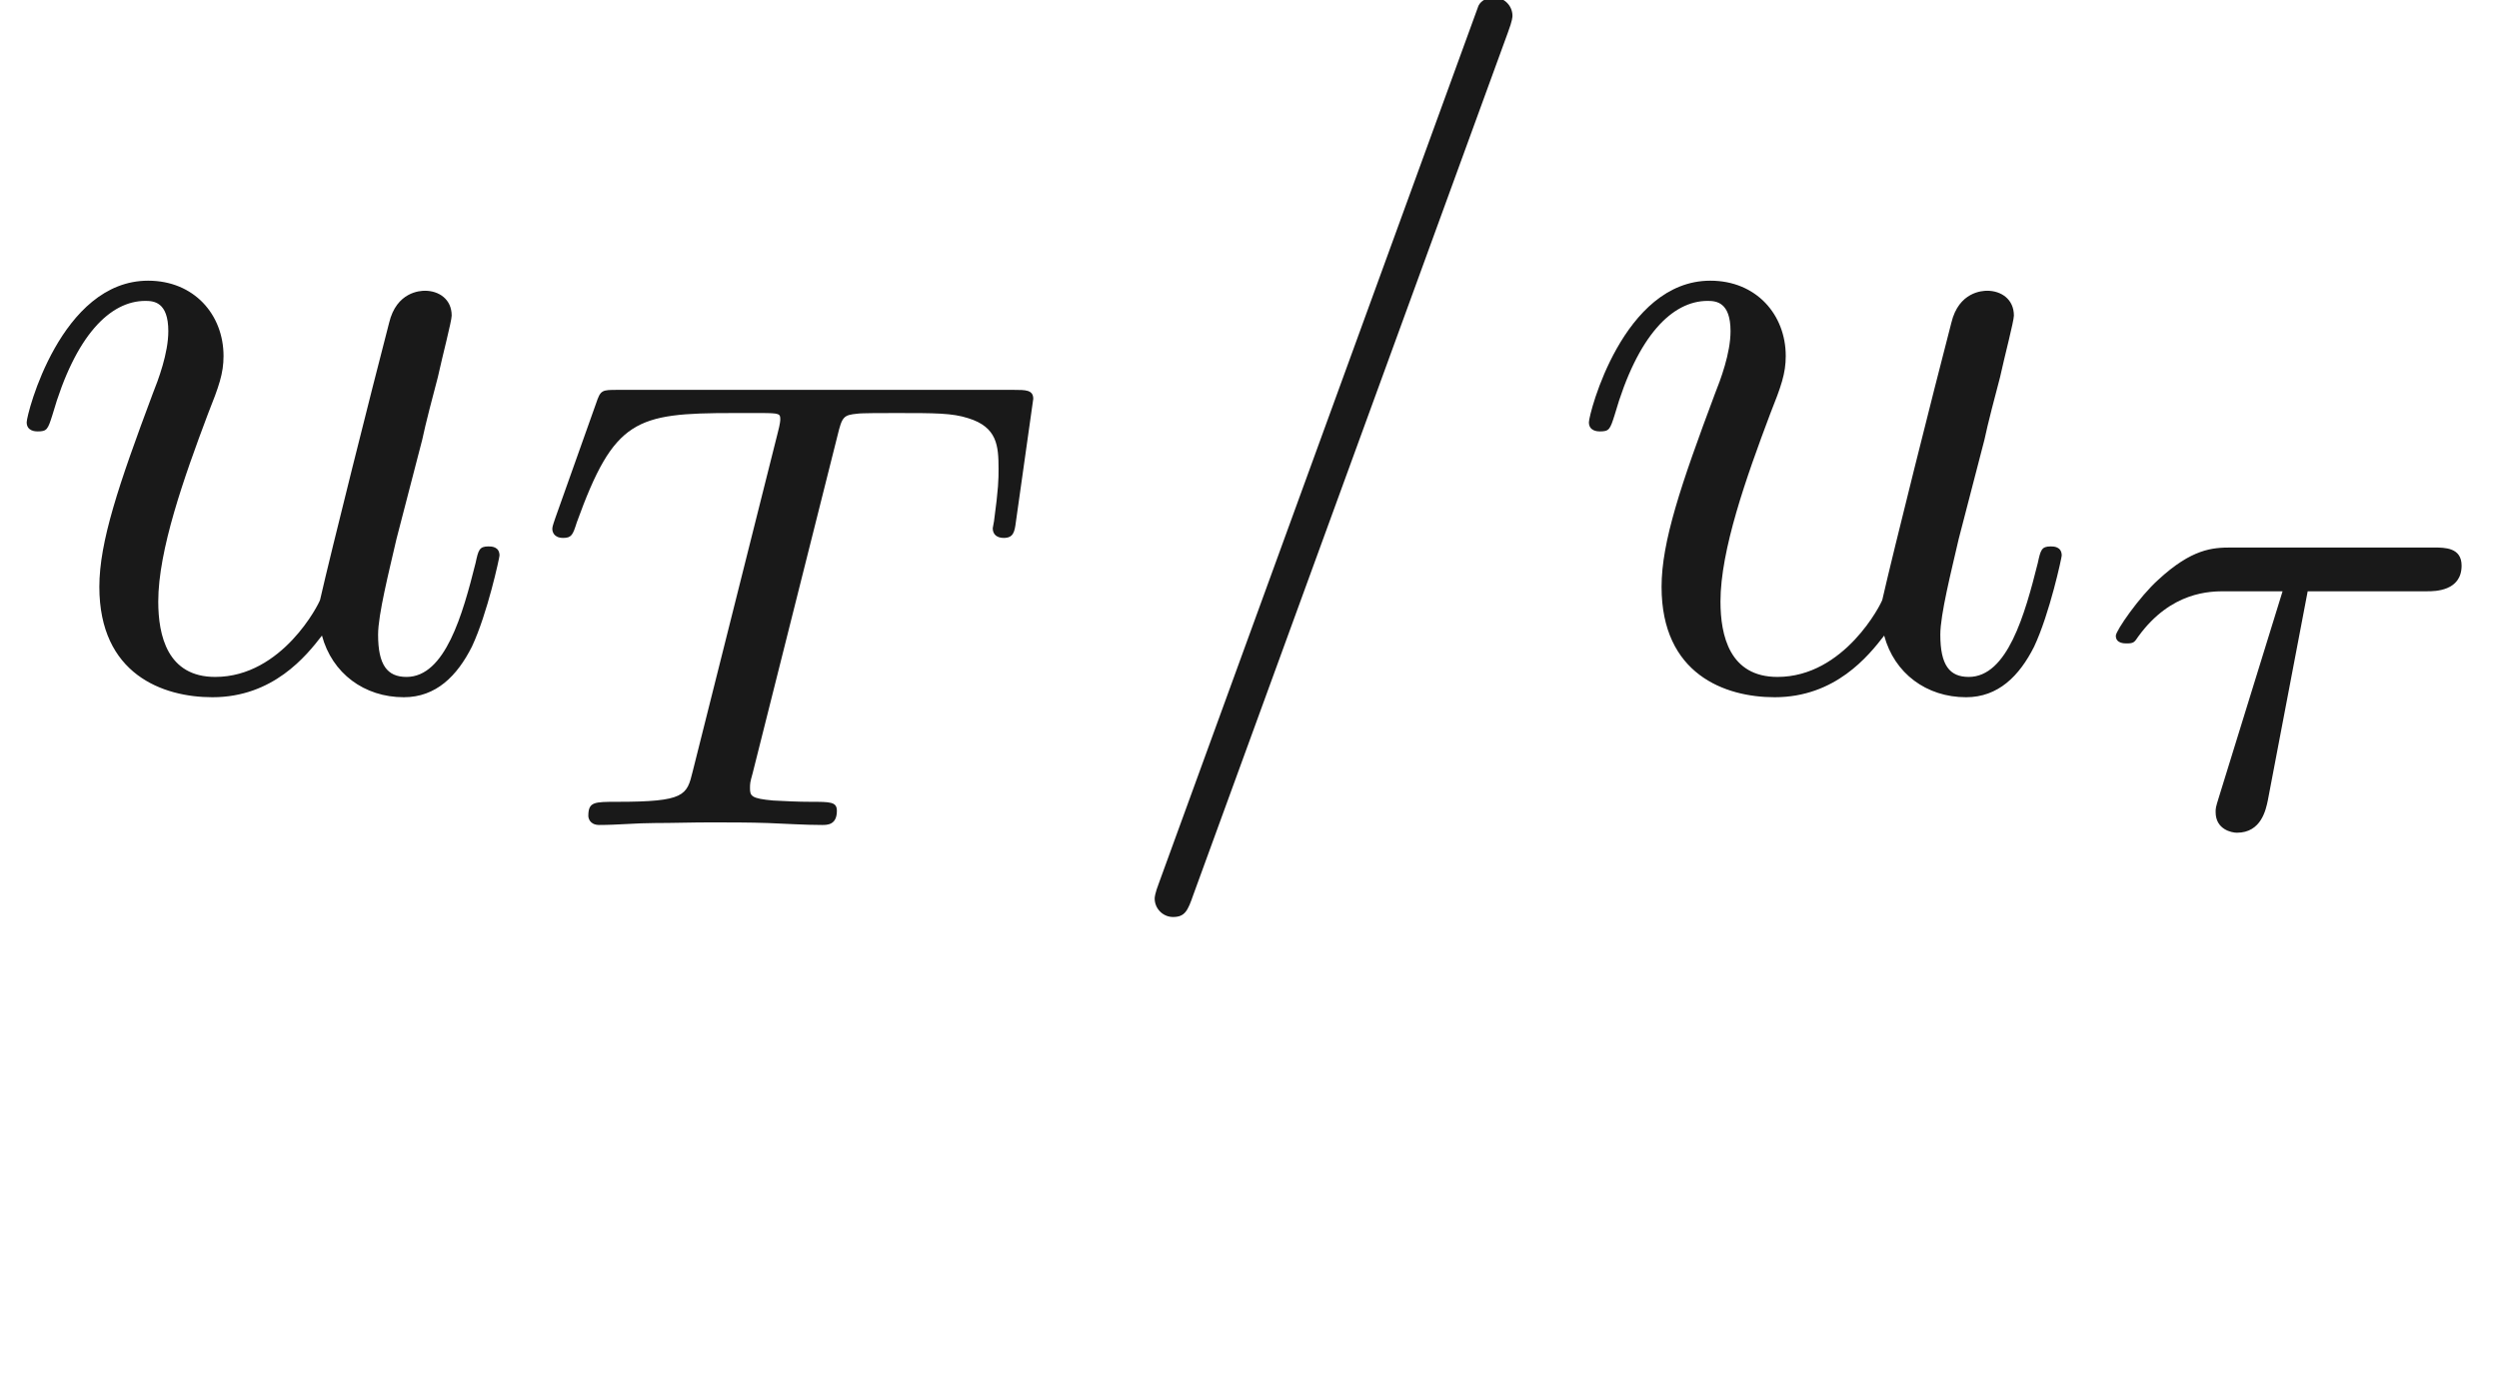
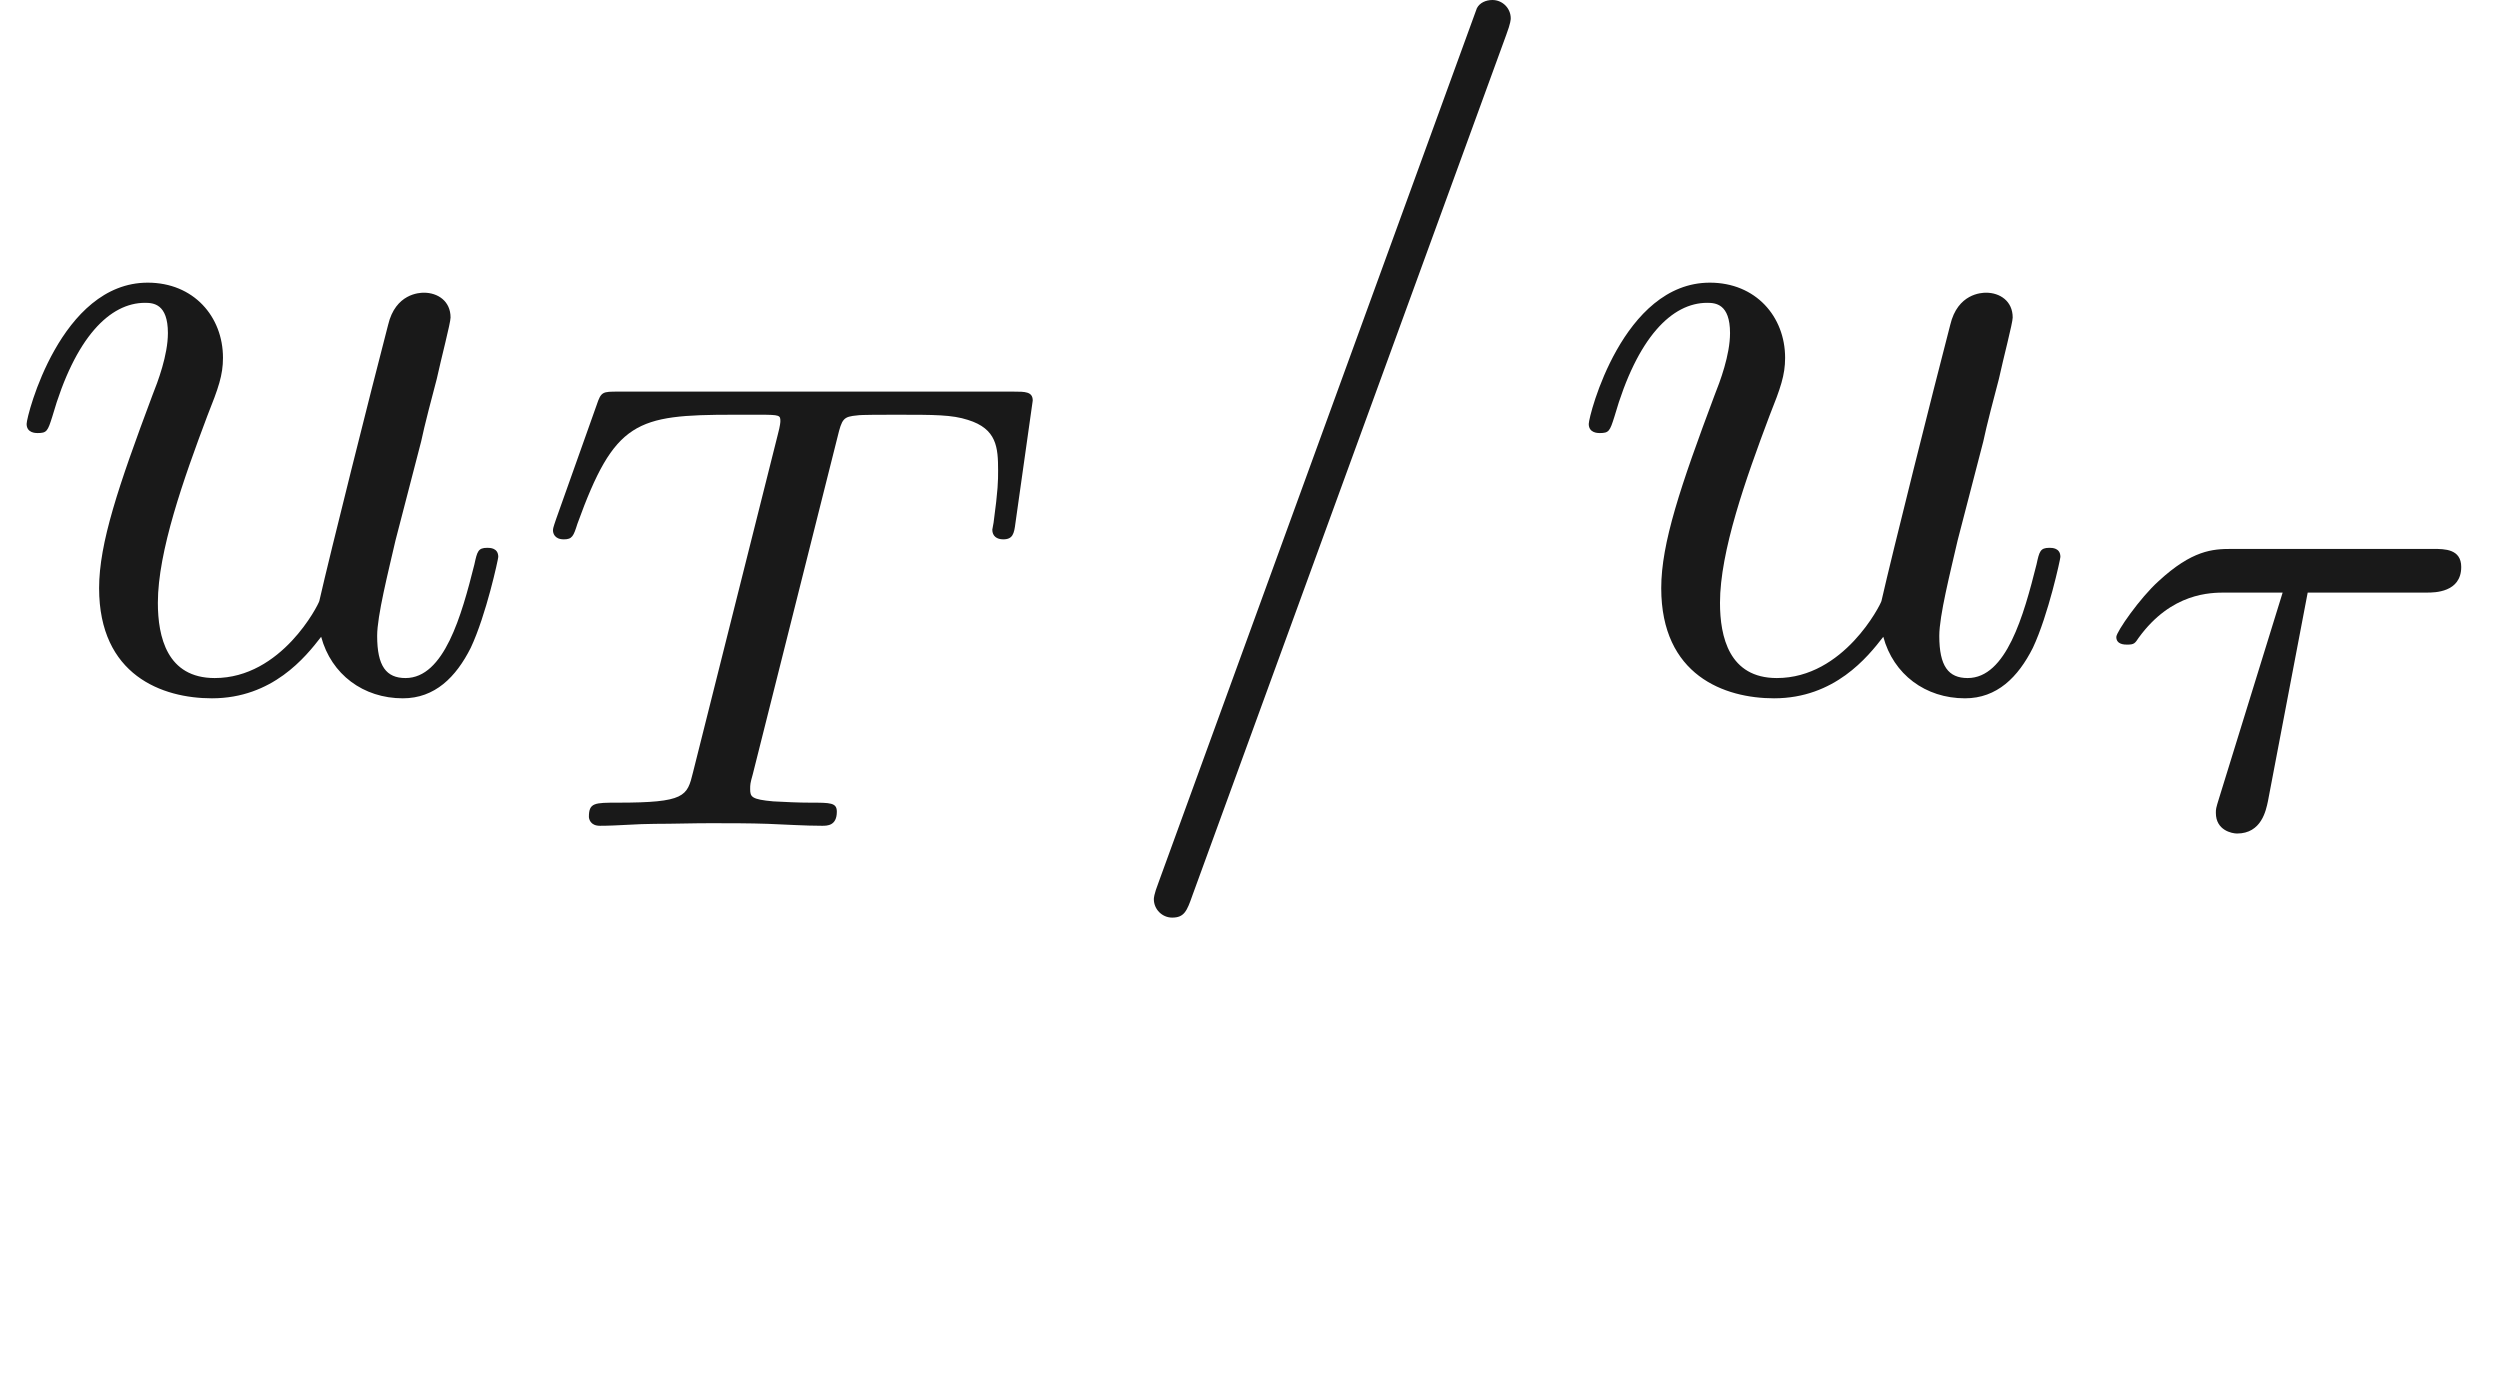
- <svg xmlns="http://www.w3.org/2000/svg" xmlns:ns1="http://github.com/leegao/readme2tex/" xmlns:xlink="http://www.w3.org/1999/xlink" height="14.888pt" ns1:offset="2.48132" version="1.1" viewBox="-52.093 -69.481 27.066 14.888" width="27.066pt">
+ <svg xmlns="http://www.w3.org/2000/svg" xmlns:ns1="http://github.com/leegao/readme2tex/" xmlns:xlink="http://www.w3.org/1999/xlink" height="14.944pt" ns1:offset="2.49064" version="1.1" viewBox="-52.075 -69.509 27.144 14.944" width="27.144pt">
  <defs>
    <path d="M4.374 -7.093C4.423 -7.223 4.423 -7.263 4.423 -7.273C4.423 -7.382 4.334 -7.472 4.224 -7.472C4.154 -7.472 4.085 -7.442 4.055 -7.382L0.598 2.112C0.548 2.242 0.548 2.281 0.548 2.291C0.548 2.401 0.638 2.491 0.747 2.491C0.877 2.491 0.907 2.421 0.966 2.252L4.374 -7.093Z" id="g0-61" />
    <path d="M3.487 -0.558C3.597 -0.149 3.945 0.11 4.374 0.11C4.722 0.11 4.951 -0.12 5.111 -0.438C5.28 -0.797 5.41 -1.405 5.41 -1.425C5.41 -1.524 5.32 -1.524 5.29 -1.524C5.191 -1.524 5.181 -1.484 5.151 -1.345C5.011 -0.787 4.822 -0.11 4.403 -0.11C4.194 -0.11 4.095 -0.239 4.095 -0.568C4.095 -0.787 4.214 -1.255 4.294 -1.604L4.573 -2.68C4.603 -2.829 4.702 -3.208 4.742 -3.357C4.792 -3.587 4.892 -3.965 4.892 -4.025C4.892 -4.204 4.752 -4.294 4.603 -4.294C4.553 -4.294 4.294 -4.284 4.214 -3.945C4.025 -3.218 3.587 -1.474 3.467 -0.946C3.457 -0.907 3.059 -0.11 2.331 -0.11C1.813 -0.11 1.714 -0.558 1.714 -0.927C1.714 -1.484 1.993 -2.271 2.252 -2.959C2.371 -3.258 2.421 -3.397 2.421 -3.587C2.421 -4.035 2.102 -4.403 1.604 -4.403C0.658 -4.403 0.289 -2.959 0.289 -2.869C0.289 -2.77 0.389 -2.77 0.408 -2.77C0.508 -2.77 0.518 -2.79 0.568 -2.949C0.817 -3.816 1.196 -4.184 1.574 -4.184C1.664 -4.184 1.823 -4.174 1.823 -3.856C1.823 -3.616 1.714 -3.328 1.654 -3.178C1.285 -2.192 1.076 -1.574 1.076 -1.086C1.076 -0.139 1.763 0.11 2.301 0.11C2.959 0.11 3.318 -0.339 3.487 -0.558Z" id="g0-117" />
-     <path d="M3.318 -0.757C3.357 -0.359 3.626 0.06 4.095 0.06C4.304 0.06 4.912 -0.08 4.912 -0.887V-1.445H4.663V-0.887C4.663 -0.309 4.413 -0.249 4.304 -0.249C3.975 -0.249 3.935 -0.697 3.935 -0.747V-2.74C3.935 -3.158 3.935 -3.547 3.577 -3.915C3.188 -4.304 2.69 -4.463 2.212 -4.463C1.395 -4.463 0.707 -3.995 0.707 -3.337C0.707 -3.039 0.907 -2.869 1.166 -2.869C1.445 -2.869 1.624 -3.068 1.624 -3.328C1.624 -3.447 1.574 -3.776 1.116 -3.786C1.385 -4.135 1.873 -4.244 2.192 -4.244C2.68 -4.244 3.248 -3.856 3.248 -2.969V-2.6C2.74 -2.57 2.042 -2.54 1.415 -2.242C0.667 -1.903 0.418 -1.385 0.418 -0.946C0.418 -0.139 1.385 0.11 2.012 0.11C2.67 0.11 3.128 -0.289 3.318 -0.757ZM3.248 -2.391V-1.395C3.248 -0.448 2.531 -0.11 2.082 -0.11C1.594 -0.11 1.186 -0.458 1.186 -0.956C1.186 -1.504 1.604 -2.331 3.248 -2.391Z" id="g2-97" />
    <path d="M2.392 -2.532H3.689C3.766 -2.532 4.059 -2.532 4.059 -2.81C4.059 -3.006 3.877 -3.006 3.759 -3.006H1.562C1.36 -3.006 1.137 -2.992 0.774 -2.657C0.572 -2.476 0.314 -2.106 0.314 -2.05C0.314 -1.967 0.404 -1.967 0.432 -1.967C0.509 -1.967 0.516 -1.981 0.558 -2.043C0.914 -2.532 1.339 -2.532 1.499 -2.532H2.12L1.43 -0.3C1.395 -0.188 1.395 -0.181 1.395 -0.139C1.395 0.049 1.569 0.084 1.625 0.084C1.89 0.084 1.939 -0.167 1.96 -0.265L2.392 -2.532Z" id="g1-28" />
    <path d="M3.389 -4.219C3.438 -4.421 3.452 -4.442 3.605 -4.456C3.64 -4.463 3.884 -4.463 4.024 -4.463C4.449 -4.463 4.631 -4.463 4.805 -4.407C5.119 -4.31 5.133 -4.108 5.133 -3.857C5.133 -3.745 5.133 -3.654 5.084 -3.292L5.07 -3.215C5.07 -3.145 5.119 -3.11 5.189 -3.11C5.293 -3.11 5.307 -3.173 5.321 -3.285L5.509 -4.617C5.509 -4.714 5.426 -4.714 5.3 -4.714H1.011C0.837 -4.714 0.823 -4.714 0.774 -4.568L0.335 -3.333C0.328 -3.306 0.3 -3.243 0.3 -3.208C0.3 -3.18 0.314 -3.11 0.418 -3.11C0.509 -3.11 0.523 -3.145 0.565 -3.278C0.969 -4.394 1.2 -4.463 2.26 -4.463H2.552C2.762 -4.463 2.769 -4.456 2.769 -4.394C2.769 -4.387 2.769 -4.352 2.741 -4.247L1.82 -0.579C1.757 -0.321 1.736 -0.251 1.004 -0.251C0.753 -0.251 0.69 -0.251 0.69 -0.098C0.69 -0.077 0.704 0 0.809 0C1.004 0 1.213 -0.021 1.409 -0.021S1.813 -0.028 2.008 -0.028S2.441 -0.028 2.636 -0.021C2.824 -0.014 3.034 0 3.222 0C3.278 0 3.382 0 3.382 -0.153C3.382 -0.251 3.313 -0.251 3.096 -0.251C2.964 -0.251 2.824 -0.258 2.692 -0.265C2.455 -0.286 2.441 -0.314 2.441 -0.398C2.441 -0.446 2.441 -0.46 2.469 -0.558L3.389 -4.219Z" id="g1-84" />
+     <path d="M3.318 -0.757C3.357 -0.359 3.626 0.06 4.095 0.06C4.304 0.06 4.912 -0.08 4.912 -0.887V-1.445H4.663V-0.887C4.663 -0.309 4.413 -0.249 4.304 -0.249C3.975 -0.249 3.935 -0.697 3.935 -0.747V-2.74C3.935 -3.158 3.935 -3.547 3.577 -3.915C3.188 -4.304 2.69 -4.463 2.212 -4.463C1.395 -4.463 0.707 -3.995 0.707 -3.337C0.707 -3.039 0.907 -2.869 1.166 -2.869C1.445 -2.869 1.624 -3.068 1.624 -3.328C1.624 -3.447 1.574 -3.776 1.116 -3.786C1.385 -4.135 1.873 -4.244 2.192 -4.244C2.68 -4.244 3.248 -3.856 3.248 -2.969V-2.6C2.74 -2.57 2.042 -2.54 1.415 -2.242C0.667 -1.903 0.418 -1.385 0.418 -0.946C0.418 -0.139 1.385 0.11 2.012 0.11C2.67 0.11 3.128 -0.289 3.318 -0.757ZM3.248 -2.391V-1.395C3.248 -0.448 2.531 -0.11 2.082 -0.11C1.594 -0.11 1.186 -0.458 1.186 -0.956C1.186 -1.504 1.604 -2.331 3.248 -2.391Z" id="g2-97" />
  </defs>
  <g fill-opacity="0.9" id="page1">
-     <use x="-52.093" y="-62.037" xlink:href="#g0-117" />
-     <use x="-46.411" y="-60.543" xlink:href="#g1-84" />
-     <use x="-40.135" y="-62.037" xlink:href="#g0-61" />
-     <use x="-35.173" y="-62.037" xlink:href="#g0-117" />
-     <use x="-29.491" y="-60.543" xlink:href="#g1-28" />
+     <use x="-52.075" y="-62.037" xlink:href="#g0-117" />
+     <use x="-46.371" y="-60.543" xlink:href="#g1-84" />
+     <use x="-40.095" y="-62.037" xlink:href="#g0-61" />
+     <use x="-35.114" y="-62.037" xlink:href="#g0-117" />
+     <use x="-29.411" y="-60.543" xlink:href="#g1-28" />
  </g>
</svg>
